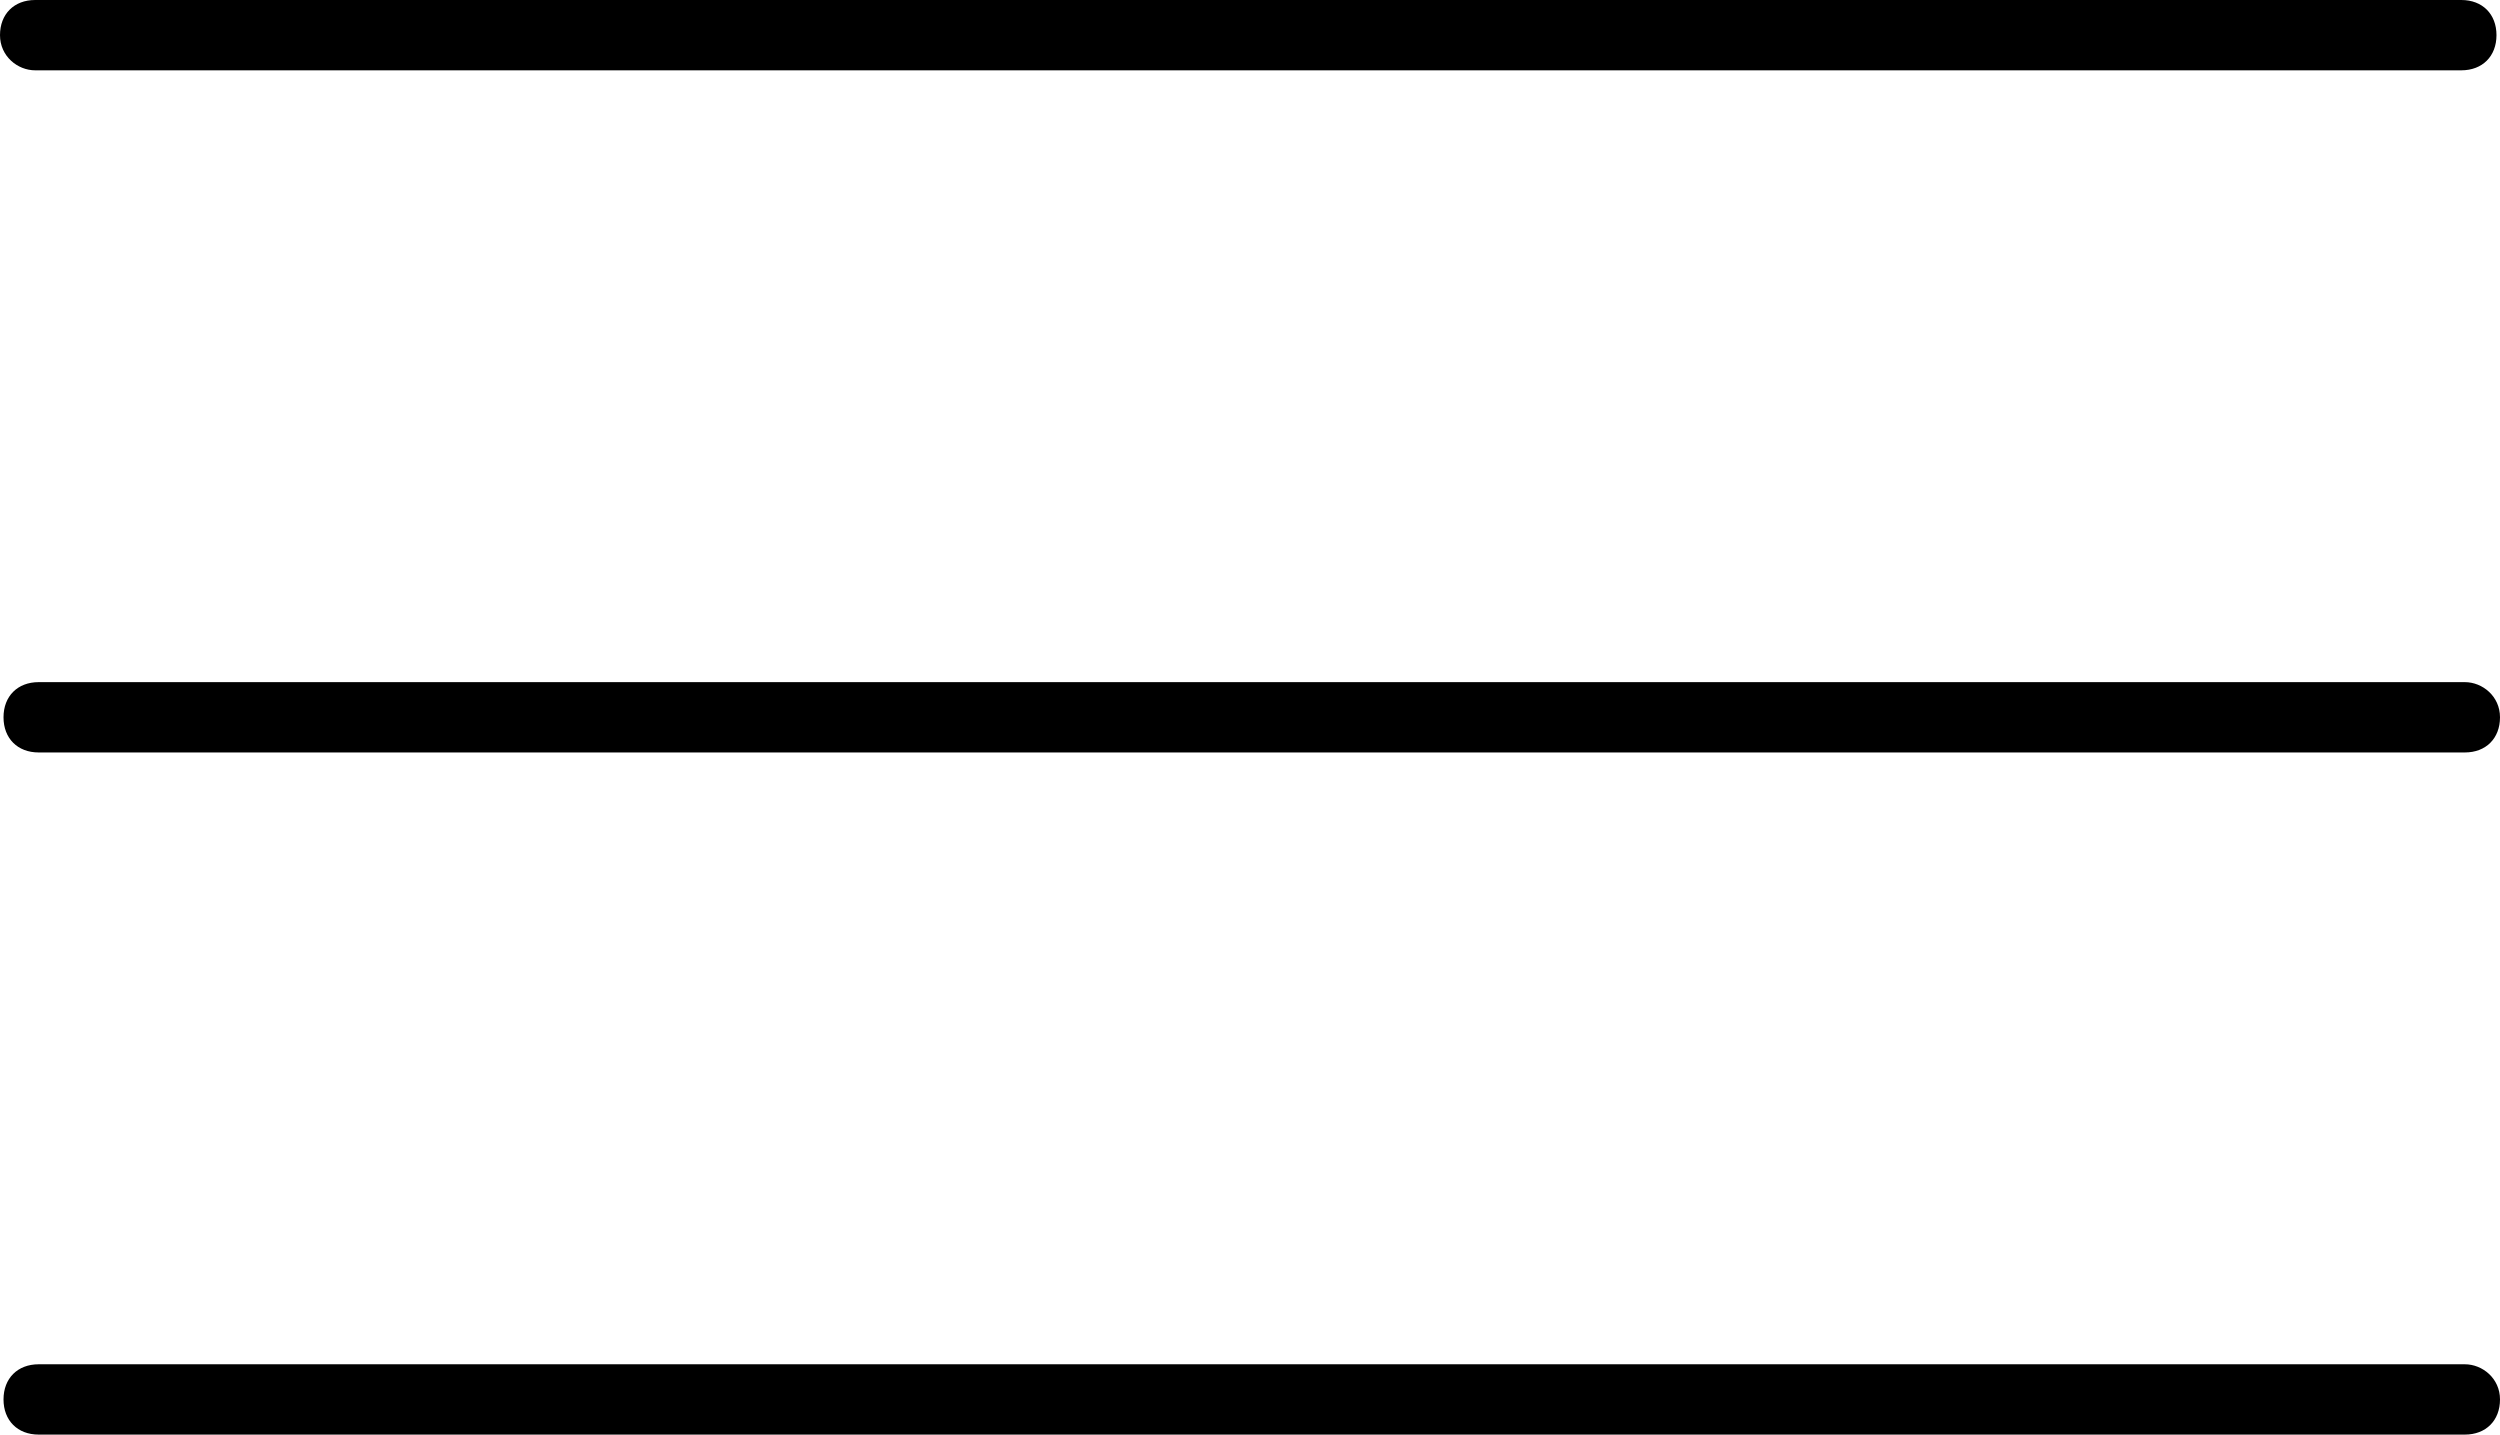
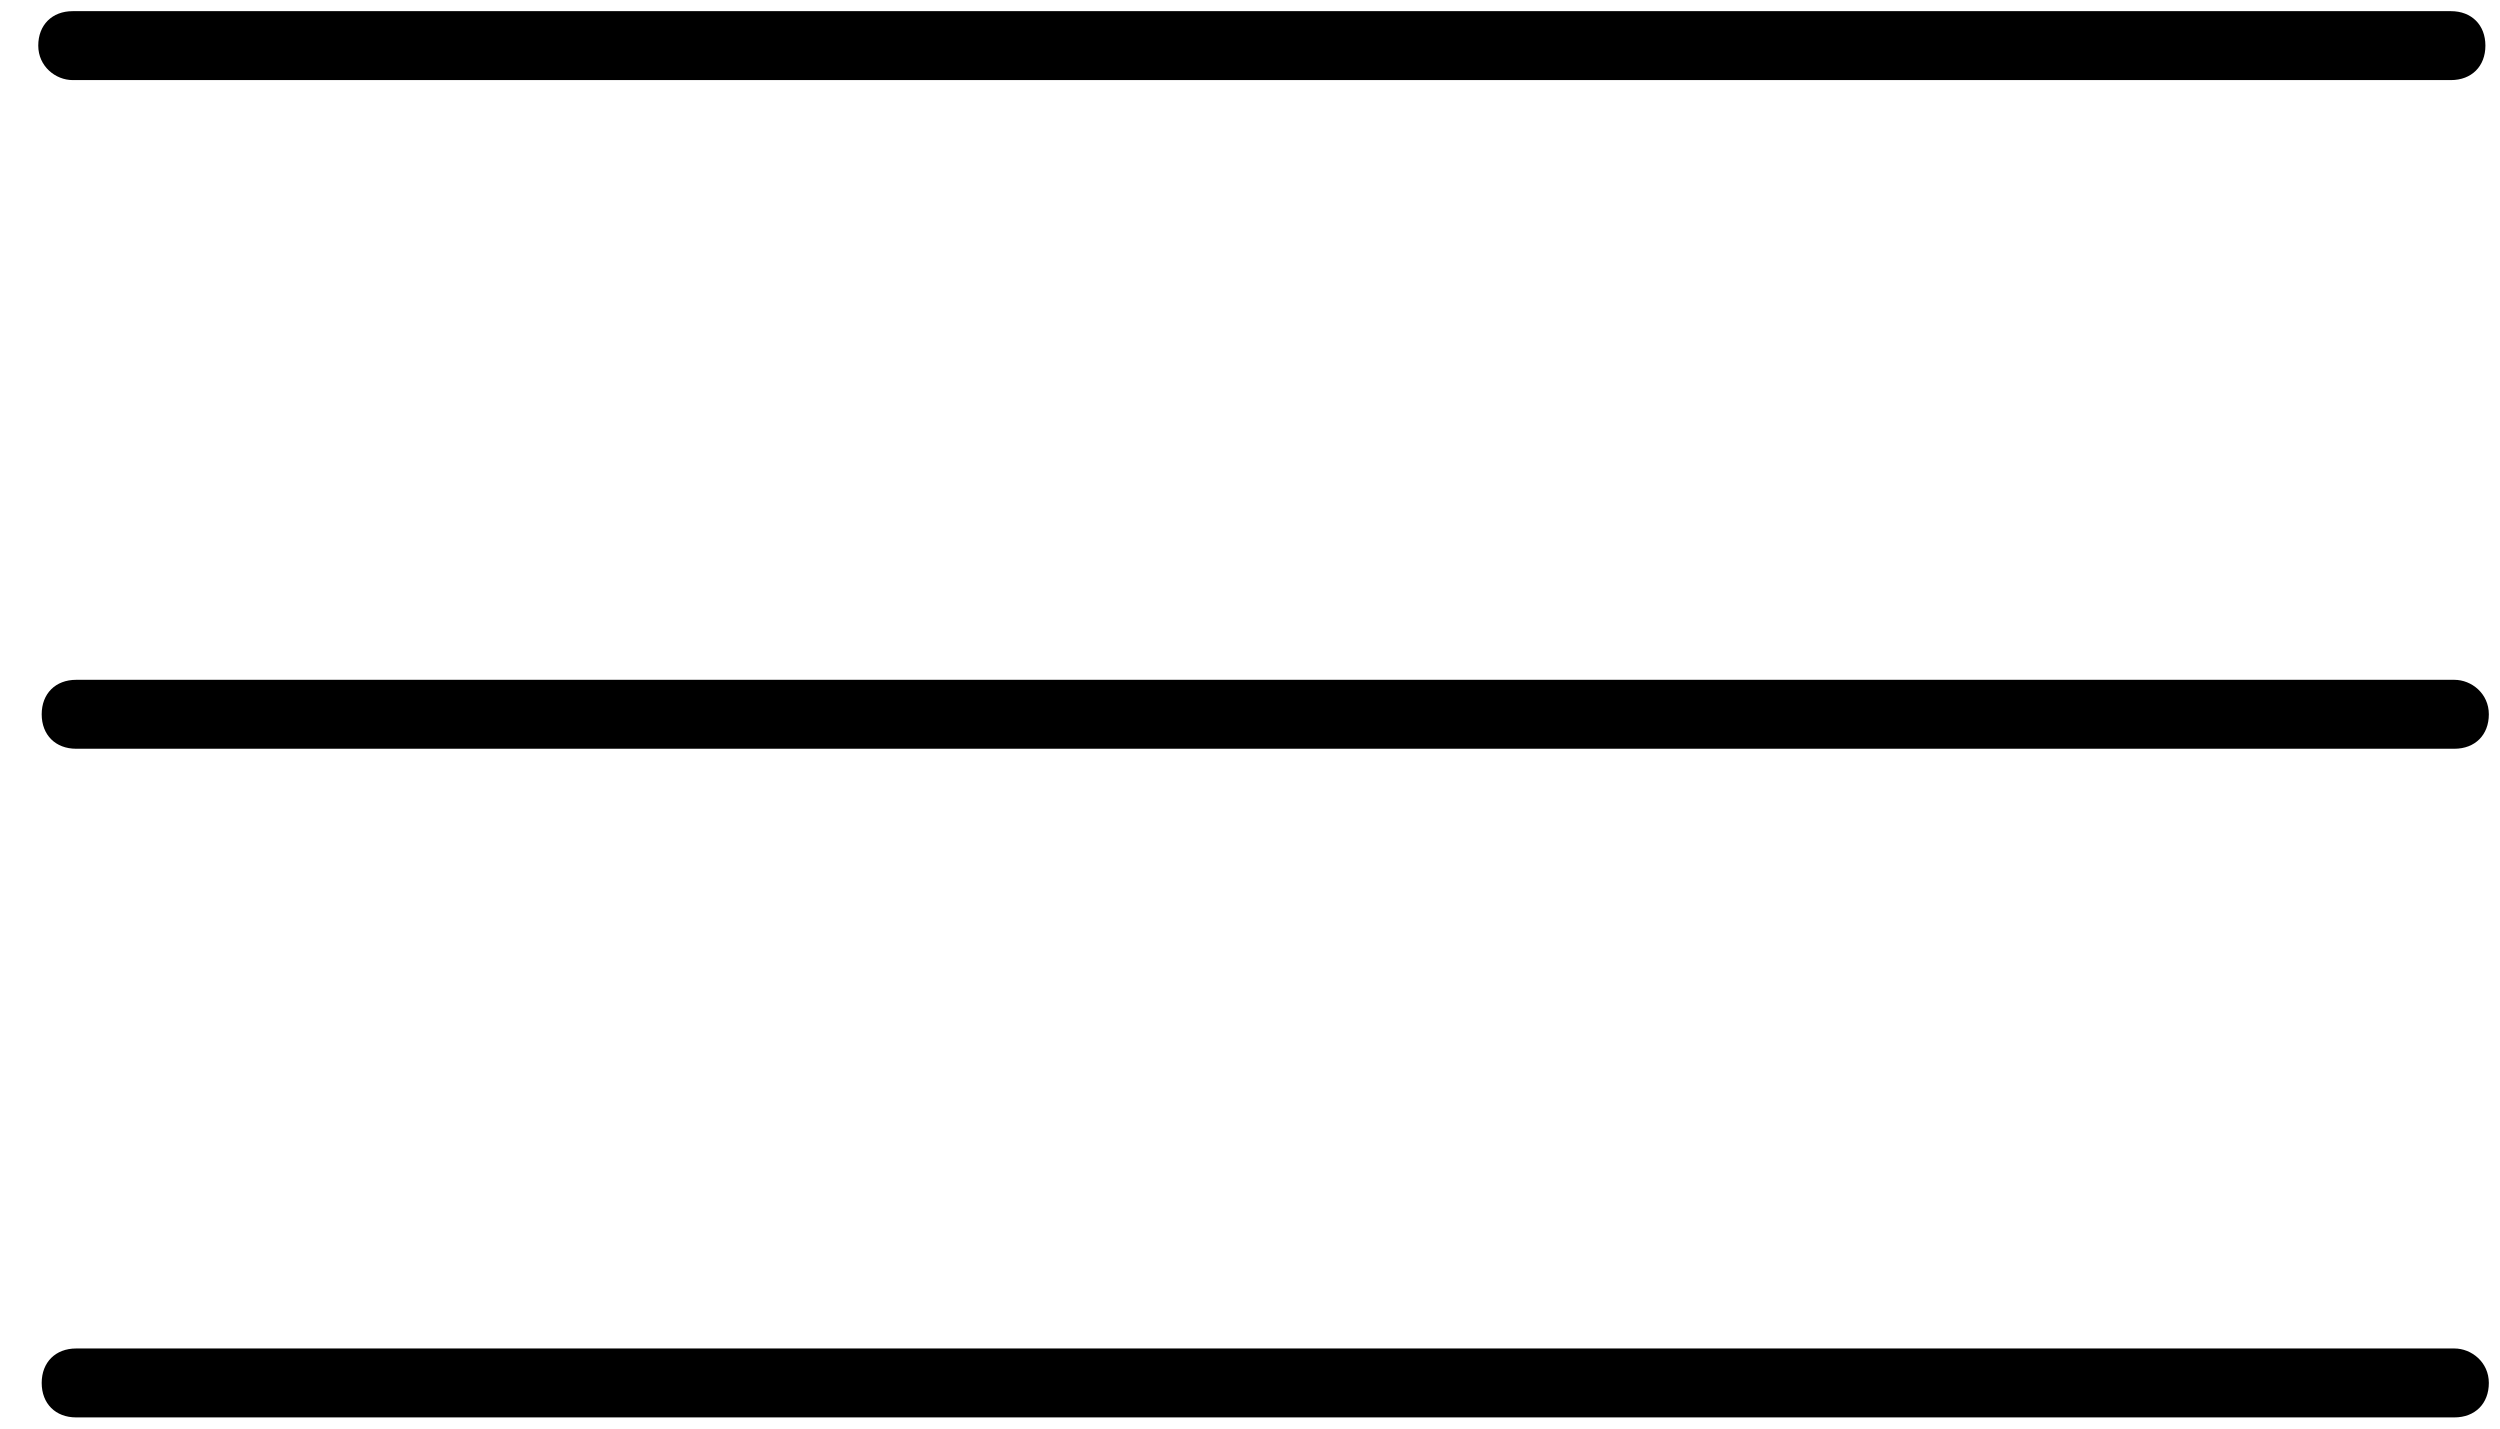
- <svg xmlns="http://www.w3.org/2000/svg" height="40.8" width="71.1" version="1" viewBox="0 0 71.1 40.8">
-   <switch transform="translate(-14.7 -29.7)">
-     <g>
-       <path d="M15.7 31.7h69c.6 0 1-.4 1-1s-.4-1-1-1h-69c-.6 0-1 .4-1 1s.5 1 1 1zm69.1 17.4h-69c-.6 0-1 .4-1 1s.4 1 1 1h69c.6 0 1-.4 1-1s-.5-1-1-1zm0 19.4h-69c-.6 0-1 .4-1 1s.4 1 1 1h69c.6 0 1-.4 1-1s-.5-1-1-1z" />
-     </g>
-   </switch>
+ <svg xmlns="http://www.w3.org/2000/svg" width="56" height="32" viewBox="0 0 56 32">
+   <path d="M1.629 1.794h53.272c.463 0 .772-.309.772-.772S55.364.25 54.901.25H1.629c-.463 0-.772.309-.772.772s.386.772.772.772zm53.349 13.434H1.706c-.463 0-.772.309-.772.772s.309.772.772.772h53.272c.463 0 .772-.309.772-.772s-.386-.772-.772-.772zm0 14.978H1.706c-.463 0-.772.309-.772.772s.309.772.772.772h53.272c.463 0 .772-.309.772-.772s-.386-.772-.772-.772z" />
</svg>
